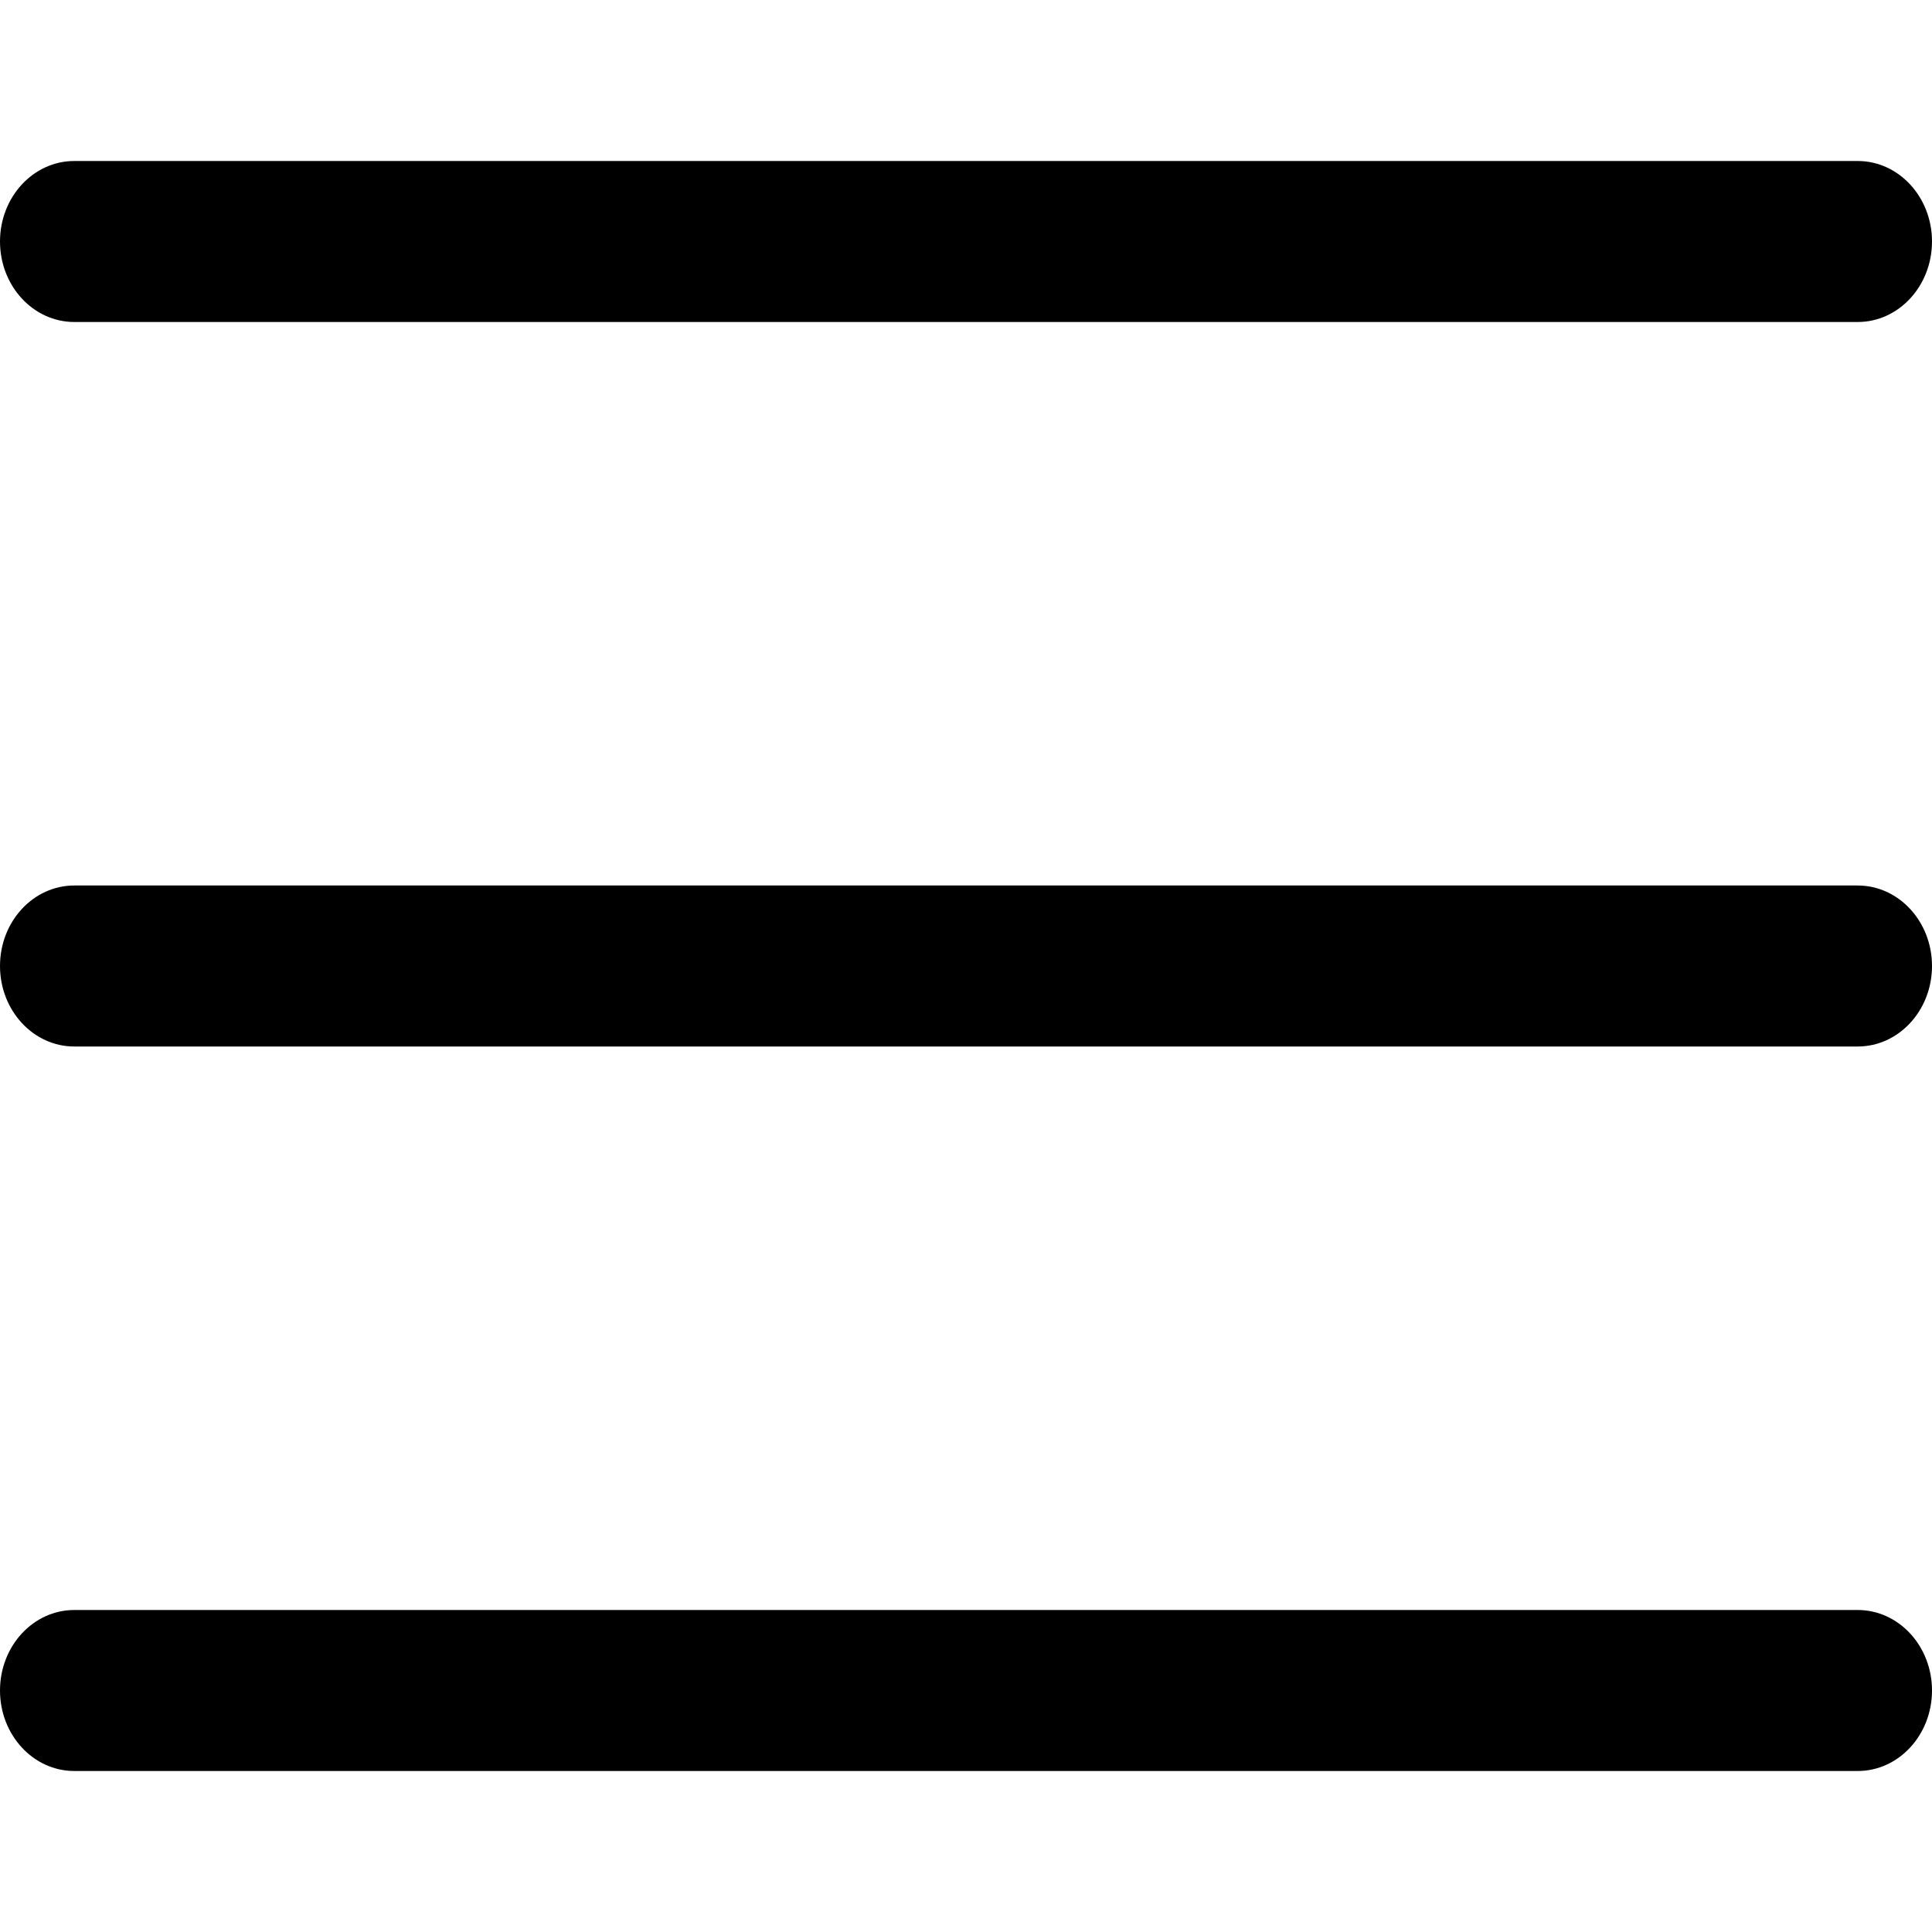
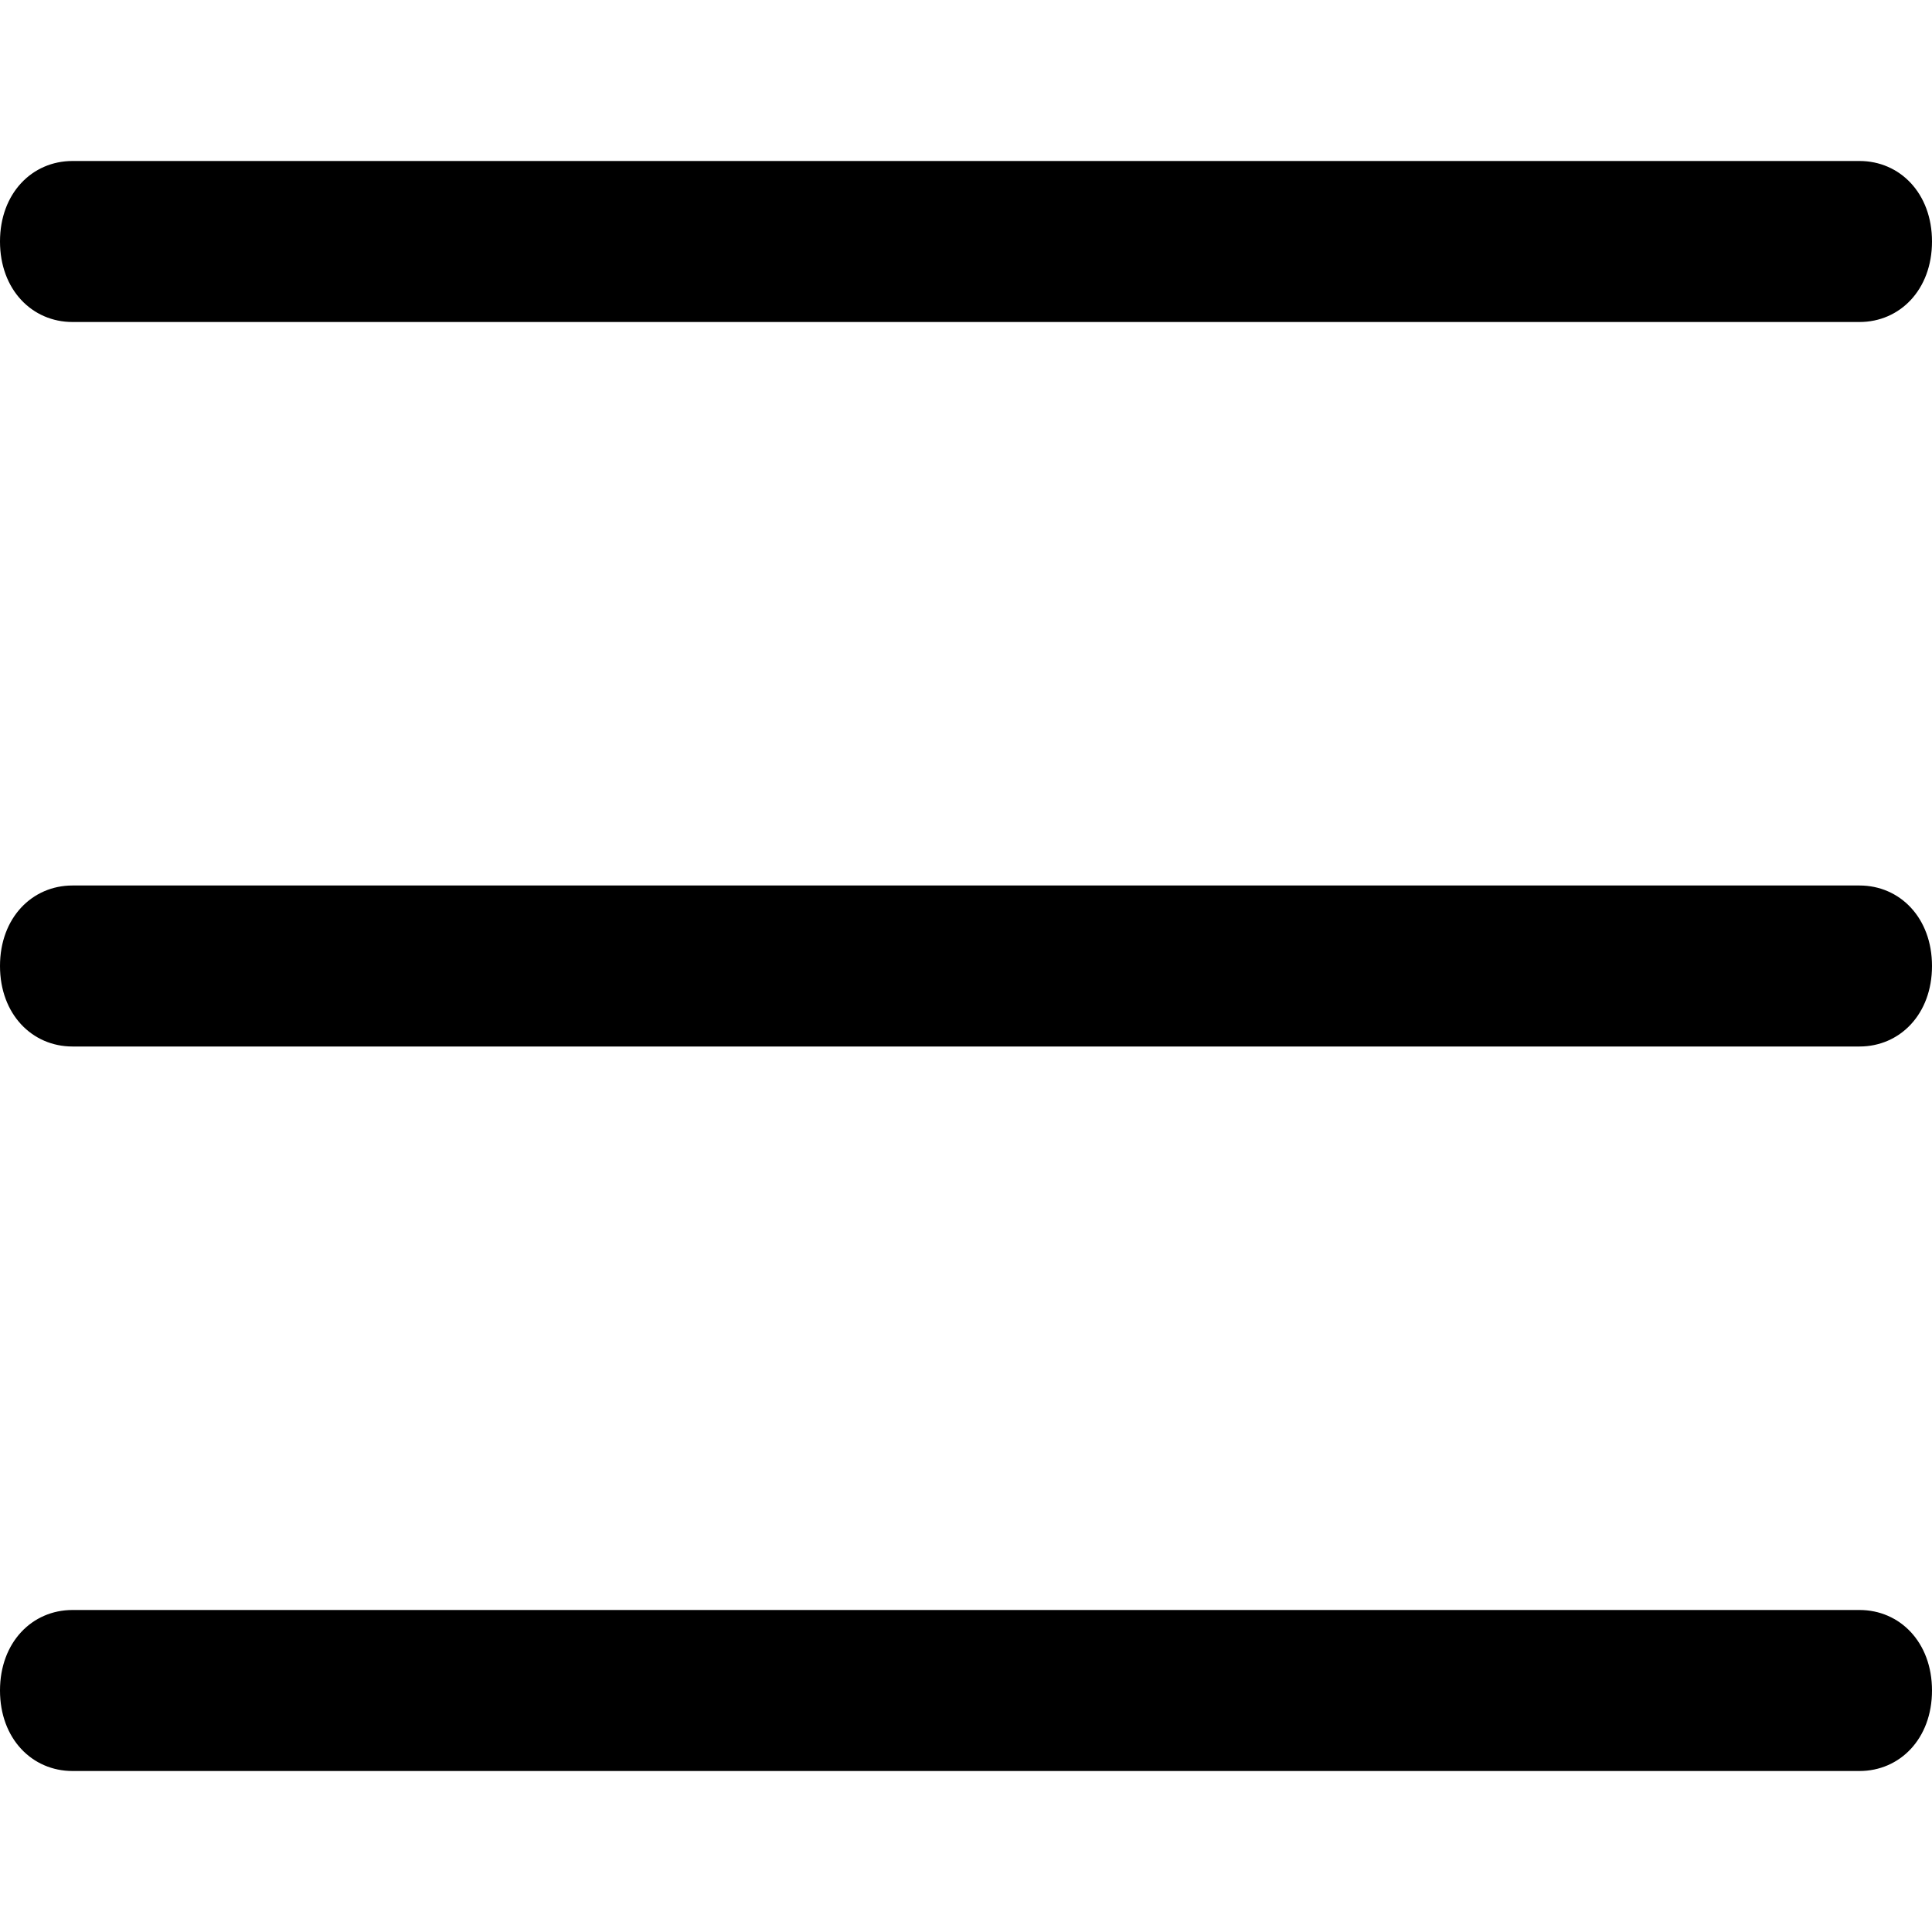
- <svg xmlns="http://www.w3.org/2000/svg" width="24px" height="24px" viewBox="0 0 24 24" version="1.1">
-   <path d="M0.923,4 C0.413,4 0,3.552 0,3 C0,2.448 0.413,2 0.923,2 L23.077,2 C23.587,2 24,2.448 24,3 C24,3.552 23.587,4 23.077,4 L0.923,4 Z M0.923,13 C0.413,13 0,12.552 0,12 C0,11.448 0.413,11 0.923,11 L23.077,11 C23.587,11 24,11.448 24,12 C24,12.552 23.587,13 23.077,13 L0.923,13 Z M0.923,22 C0.413,22 0,21.552 0,21 C0,20.448 0.413,20 0.923,20 L23.077,20 C23.587,20 24,20.448 24,21 C24,21.552 23.587,22 23.077,22 L0.923,22 Z" id="icons-/-minor-/-menu" />
+ <svg xmlns="http://www.w3.org/2000/svg" version="1.1" id="Layer_1" x="0px" y="0px" width="24px" height="24px" viewBox="0 0 24 24" style="enable-background:new 0 0 24 24;" xml:space="preserve">
+   <path d="M0.9,4h22.2C23.6,4,24,3.6,24,3s-0.4-1-0.9-1H0.9C0.4,2,0,2.4,0,3S0.4,4,0.9,4z" />
+   <path d="M0.9,13h22.2c0.5,0,0.9-0.4,0.9-1s-0.4-1-0.9-1H0.9C0.4,11,0,11.4,0,12S0.4,13,0.9,13z" />
+   <path d="M0.9,22h22.2c0.5,0,0.9-0.4,0.9-1s-0.4-1-0.9-1H0.9C0.4,20,0,20.4,0,21S0.4,22,0.9,22z" />
</svg>
